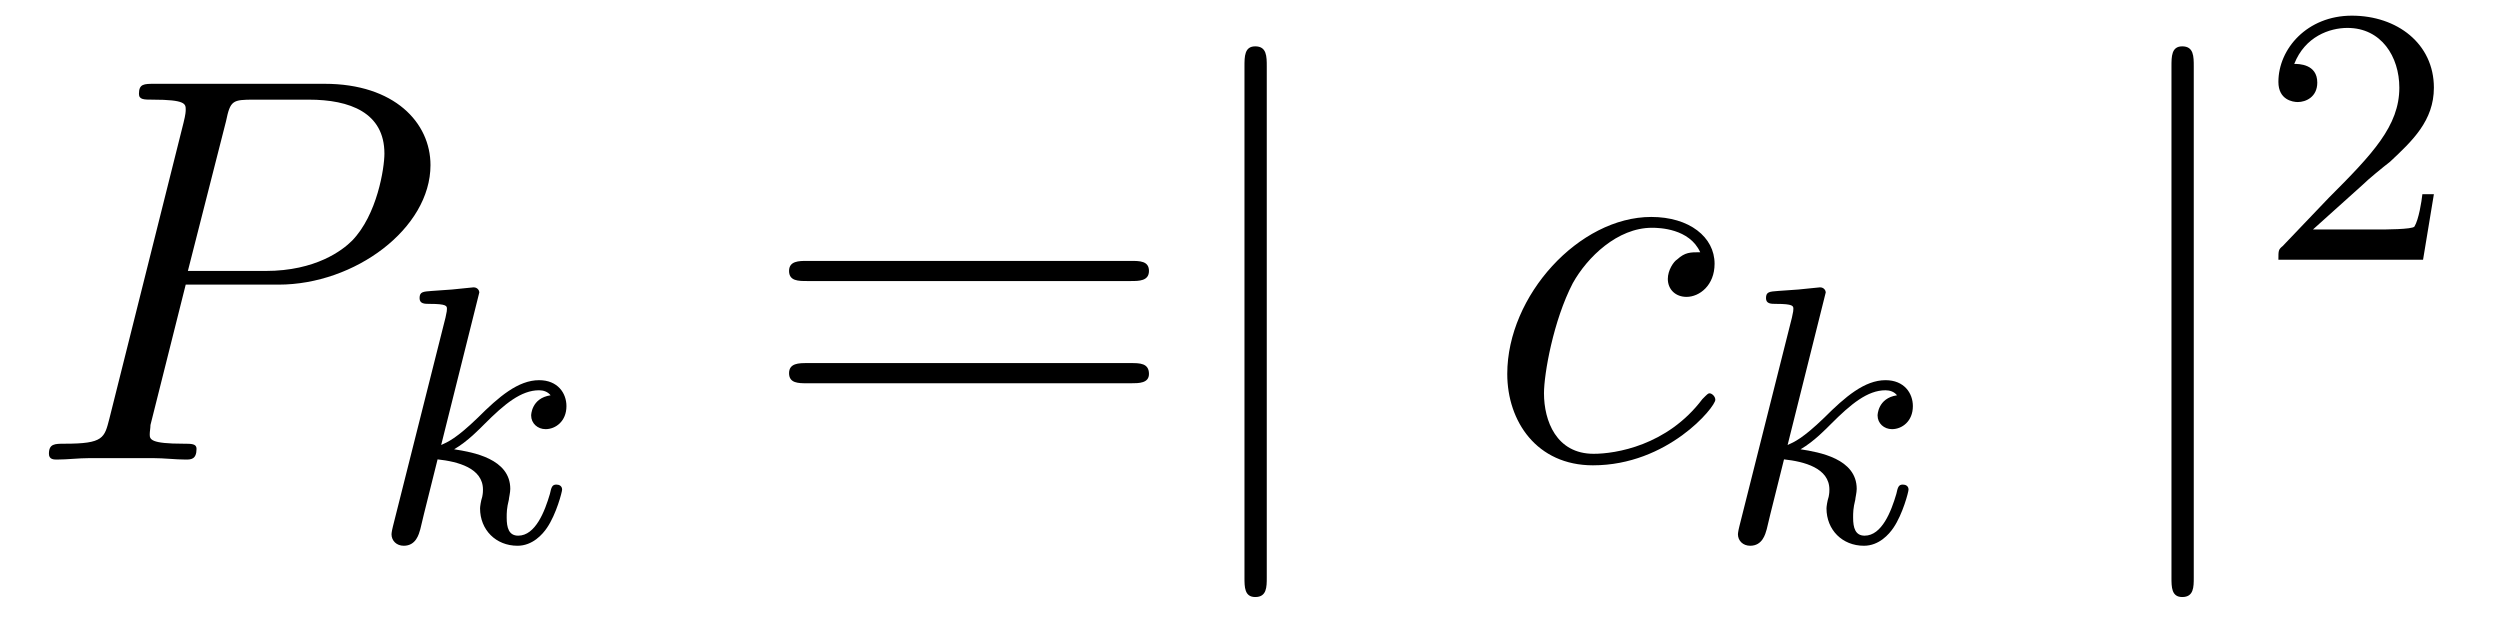
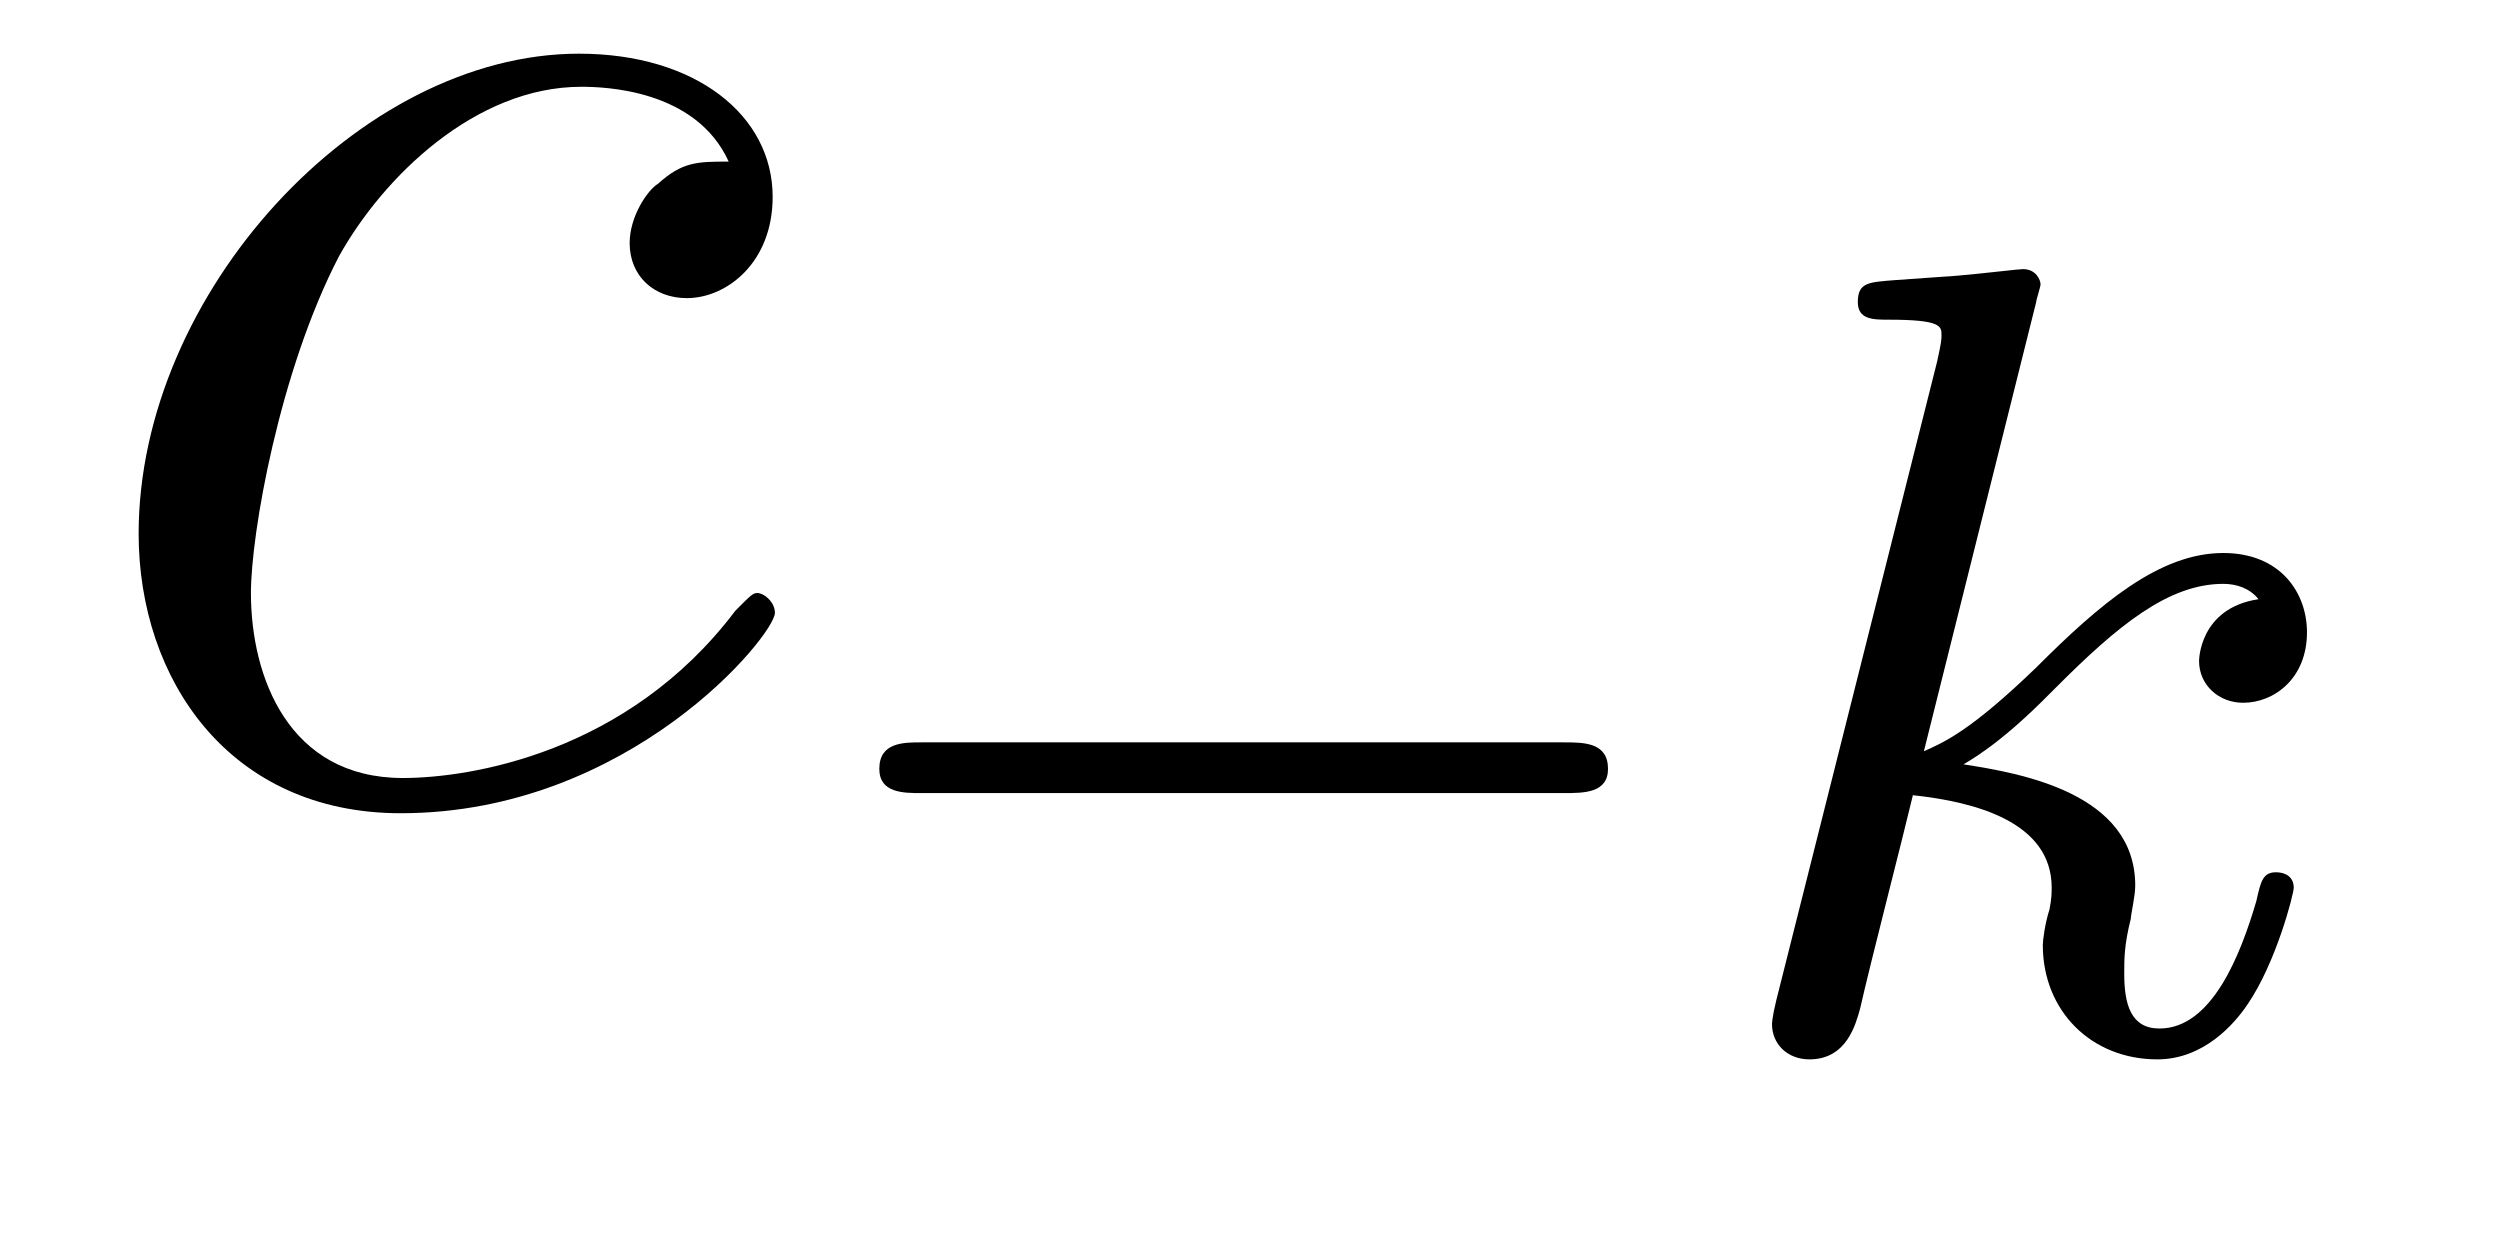
- <svg xmlns="http://www.w3.org/2000/svg" xmlns:xlink="http://www.w3.org/1999/xlink" viewBox="0 0 54.264 13.464" version="1.2">
+ <svg xmlns="http://www.w3.org/2000/svg" xmlns:xlink="http://www.w3.org/1999/xlink" viewBox="0 0 17.744 8.771" version="1.2">
  <defs>
    <g>
      <symbol overflow="visible" id="glyph0-0">
        <path style="stroke:none;" d="" />
      </symbol>
      <symbol overflow="visible" id="glyph0-1">
-         <path style="stroke:none;" d="M 3.531 -3.797 L 5.547 -3.797 C 7.203 -3.797 8.844 -5.016 8.844 -6.391 C 8.844 -7.312 8.062 -8.156 6.547 -8.156 L 2.859 -8.156 C 2.625 -8.156 2.516 -8.156 2.516 -7.938 C 2.516 -7.812 2.625 -7.812 2.812 -7.812 C 3.531 -7.812 3.531 -7.719 3.531 -7.594 C 3.531 -7.562 3.531 -7.5 3.484 -7.312 L 1.875 -0.891 C 1.766 -0.469 1.75 -0.344 0.906 -0.344 C 0.688 -0.344 0.562 -0.344 0.562 -0.125 C 0.562 0 0.672 0 0.734 0 C 0.969 0 1.203 -0.031 1.438 -0.031 L 2.828 -0.031 C 3.062 -0.031 3.312 0 3.531 0 C 3.641 0 3.766 0 3.766 -0.234 C 3.766 -0.344 3.656 -0.344 3.484 -0.344 C 2.766 -0.344 2.75 -0.438 2.75 -0.547 C 2.75 -0.609 2.766 -0.688 2.766 -0.75 Z M 4.406 -7.344 C 4.5 -7.797 4.547 -7.812 5.016 -7.812 L 6.203 -7.812 C 7.094 -7.812 7.844 -7.531 7.844 -6.641 C 7.844 -6.328 7.688 -5.312 7.141 -4.75 C 6.938 -4.547 6.359 -4.094 5.266 -4.094 L 3.578 -4.094 Z M 4.406 -7.344 " />
-       </symbol>
-       <symbol overflow="visible" id="glyph0-2">
        <path style="stroke:none;" d="M 4.672 -4.5 C 4.453 -4.5 4.344 -4.5 4.172 -4.344 C 4.094 -4.297 3.969 -4.109 3.969 -3.922 C 3.969 -3.688 4.141 -3.531 4.375 -3.531 C 4.656 -3.531 4.984 -3.781 4.984 -4.25 C 4.984 -4.828 4.438 -5.266 3.609 -5.266 C 2.047 -5.266 0.484 -3.562 0.484 -1.859 C 0.484 -0.828 1.125 0.125 2.344 0.125 C 3.969 0.125 5 -1.141 5 -1.297 C 5 -1.375 4.922 -1.438 4.875 -1.438 C 4.844 -1.438 4.828 -1.422 4.719 -1.312 C 3.953 -0.297 2.828 -0.125 2.359 -0.125 C 1.547 -0.125 1.281 -0.844 1.281 -1.438 C 1.281 -1.859 1.484 -3.016 1.906 -3.828 C 2.219 -4.391 2.875 -5.031 3.625 -5.031 C 3.781 -5.031 4.438 -5.016 4.672 -4.5 Z M 4.672 -4.5 " />
      </symbol>
      <symbol overflow="visible" id="glyph1-0">
        <path style="stroke:none;" d="" />
      </symbol>
      <symbol overflow="visible" id="glyph1-1">
-         <path style="stroke:none;" d="M 2.328 -5.297 C 2.328 -5.312 2.359 -5.406 2.359 -5.422 C 2.359 -5.453 2.328 -5.531 2.234 -5.531 C 2.203 -5.531 1.953 -5.5 1.766 -5.484 L 1.328 -5.453 C 1.141 -5.438 1.062 -5.438 1.062 -5.297 C 1.062 -5.172 1.172 -5.172 1.281 -5.172 C 1.656 -5.172 1.656 -5.125 1.656 -5.062 C 1.656 -5.031 1.656 -5.016 1.625 -4.875 L 0.484 -0.344 C 0.453 -0.219 0.453 -0.172 0.453 -0.172 C 0.453 -0.031 0.562 0.078 0.719 0.078 C 0.984 0.078 1.047 -0.172 1.078 -0.281 C 1.156 -0.625 1.375 -1.469 1.453 -1.797 C 1.891 -1.75 2.438 -1.609 2.438 -1.141 C 2.438 -1.109 2.438 -1.062 2.422 -0.984 C 2.391 -0.891 2.375 -0.766 2.375 -0.734 C 2.375 -0.266 2.719 0.078 3.188 0.078 C 3.516 0.078 3.734 -0.172 3.828 -0.312 C 4.031 -0.609 4.156 -1.094 4.156 -1.141 C 4.156 -1.219 4.094 -1.25 4.031 -1.25 C 3.938 -1.25 3.922 -1.188 3.891 -1.047 C 3.781 -0.672 3.578 -0.141 3.203 -0.141 C 3 -0.141 2.953 -0.312 2.953 -0.531 C 2.953 -0.641 2.953 -0.734 3 -0.922 C 3 -0.953 3.031 -1.078 3.031 -1.156 C 3.031 -1.812 2.219 -1.953 1.812 -2.016 C 2.109 -2.188 2.375 -2.469 2.469 -2.562 C 2.906 -3 3.266 -3.297 3.656 -3.297 C 3.75 -3.297 3.844 -3.266 3.906 -3.188 C 3.484 -3.125 3.484 -2.75 3.484 -2.75 C 3.484 -2.578 3.625 -2.453 3.797 -2.453 C 4.016 -2.453 4.25 -2.625 4.25 -2.953 C 4.25 -3.234 4.062 -3.516 3.656 -3.516 C 3.203 -3.516 2.781 -3.156 2.328 -2.703 C 1.859 -2.25 1.672 -2.172 1.531 -2.109 Z M 2.328 -5.297 " />
+         <path style="stroke:none;" d="M 5.562 -1.812 C 5.703 -1.812 5.875 -1.812 5.875 -1.984 C 5.875 -2.172 5.703 -2.172 5.562 -2.172 L 1 -2.172 C 0.875 -2.172 0.703 -2.172 0.703 -1.984 C 0.703 -1.812 0.875 -1.812 1 -1.812 Z M 5.562 -1.812 " />
      </symbol>
      <symbol overflow="visible" id="glyph2-0">
        <path style="stroke:none;" d="" />
      </symbol>
      <symbol overflow="visible" id="glyph2-1">
-         <path style="stroke:none;" d="M 8.062 -3.875 C 8.234 -3.875 8.453 -3.875 8.453 -4.094 C 8.453 -4.312 8.25 -4.312 8.062 -4.312 L 1.031 -4.312 C 0.859 -4.312 0.641 -4.312 0.641 -4.094 C 0.641 -3.875 0.844 -3.875 1.031 -3.875 Z M 8.062 -1.656 C 8.234 -1.656 8.453 -1.656 8.453 -1.859 C 8.453 -2.094 8.25 -2.094 8.062 -2.094 L 1.031 -2.094 C 0.859 -2.094 0.641 -2.094 0.641 -1.875 C 0.641 -1.656 0.844 -1.656 1.031 -1.656 Z M 8.062 -1.656 " />
-       </symbol>
-       <symbol overflow="visible" id="glyph3-0">
-         <path style="stroke:none;" d="" />
-       </symbol>
-       <symbol overflow="visible" id="glyph3-1">
-         <path style="stroke:none;" d="M 1.906 -8.531 C 1.906 -8.75 1.906 -8.969 1.656 -8.969 C 1.422 -8.969 1.422 -8.75 1.422 -8.531 L 1.422 2.562 C 1.422 2.766 1.422 2.984 1.656 2.984 C 1.906 2.984 1.906 2.766 1.906 2.562 Z M 1.906 -8.531 " />
-       </symbol>
-       <symbol overflow="visible" id="glyph4-0">
-         <path style="stroke:none;" d="" />
-       </symbol>
-       <symbol overflow="visible" id="glyph4-1">
-         <path style="stroke:none;" d="M 2.25 -1.625 C 2.375 -1.75 2.703 -2.016 2.844 -2.125 C 3.328 -2.578 3.797 -3.016 3.797 -3.734 C 3.797 -4.688 3 -5.297 2.016 -5.297 C 1.047 -5.297 0.422 -4.578 0.422 -3.859 C 0.422 -3.469 0.734 -3.422 0.844 -3.422 C 1.016 -3.422 1.266 -3.531 1.266 -3.844 C 1.266 -4.25 0.859 -4.25 0.766 -4.25 C 1 -4.844 1.531 -5.031 1.922 -5.031 C 2.656 -5.031 3.047 -4.406 3.047 -3.734 C 3.047 -2.906 2.469 -2.297 1.516 -1.344 L 0.516 -0.297 C 0.422 -0.219 0.422 -0.203 0.422 0 L 3.562 0 L 3.797 -1.422 L 3.547 -1.422 C 3.531 -1.266 3.469 -0.875 3.375 -0.719 C 3.328 -0.656 2.719 -0.656 2.594 -0.656 L 1.172 -0.656 Z M 2.25 -1.625 " />
+         <path style="stroke:none;" d="M 2.328 -5.297 C 2.328 -5.312 2.359 -5.406 2.359 -5.422 C 2.359 -5.453 2.328 -5.531 2.234 -5.531 C 2.203 -5.531 1.953 -5.5 1.766 -5.484 L 1.328 -5.453 C 1.141 -5.438 1.062 -5.438 1.062 -5.297 C 1.062 -5.172 1.172 -5.172 1.281 -5.172 C 1.656 -5.172 1.656 -5.125 1.656 -5.062 C 1.656 -5.031 1.656 -5.016 1.625 -4.875 L 0.484 -0.344 C 0.453 -0.219 0.453 -0.172 0.453 -0.172 C 0.453 -0.031 0.562 0.078 0.719 0.078 C 0.984 0.078 1.047 -0.172 1.078 -0.281 C 1.156 -0.625 1.375 -1.469 1.453 -1.797 C 1.891 -1.75 2.438 -1.609 2.438 -1.141 C 2.438 -1.109 2.438 -1.062 2.422 -0.984 C 2.391 -0.891 2.375 -0.766 2.375 -0.734 C 2.375 -0.266 2.719 0.078 3.188 0.078 C 3.516 0.078 3.734 -0.172 3.828 -0.312 C 4.031 -0.609 4.156 -1.094 4.156 -1.141 C 4.156 -1.219 4.094 -1.25 4.031 -1.25 C 3.938 -1.25 3.922 -1.188 3.891 -1.047 C 3.781 -0.672 3.578 -0.141 3.203 -0.141 C 3 -0.141 2.953 -0.312 2.953 -0.531 C 2.953 -0.641 2.953 -0.734 3 -0.922 C 3 -0.953 3.031 -1.078 3.031 -1.156 C 3.031 -1.812 2.219 -1.953 1.812 -2.016 C 2.109 -2.188 2.375 -2.469 2.469 -2.562 C 2.906 -3 3.266 -3.297 3.656 -3.297 C 3.75 -3.297 3.844 -3.266 3.906 -3.188 C 3.484 -3.125 3.484 -2.75 3.484 -2.75 C 3.484 -2.578 3.625 -2.453 3.797 -2.453 C 4.016 -2.453 4.25 -2.625 4.25 -2.953 C 4.25 -3.234 4.062 -3.516 3.656 -3.516 C 3.203 -3.516 2.781 -3.156 2.328 -2.703 C 1.859 -2.25 1.672 -2.172 1.531 -2.109 Z M 2.328 -5.297 " />
      </symbol>
    </g>
  </defs>
  <g id="surface1">
    <g style="fill:rgb(0%,0%,0%);fill-opacity:1;">
-       <use xlink:href="#glyph0-1" x="0.5" y="9.975" />
+       <use xlink:href="#glyph0-1" x="0.5" y="5.647" />
    </g>
    <g style="fill:rgb(0%,0%,0%);fill-opacity:1;">
-       <use xlink:href="#glyph1-1" x="8.045" y="11.768" />
+       <use xlink:href="#glyph1-1" x="5.538" y="7.441" />
    </g>
    <g style="fill:rgb(0%,0%,0%);fill-opacity:1;">
-       <use xlink:href="#glyph2-1" x="16.486" y="9.975" />
-     </g>
-     <g style="fill:rgb(0%,0%,0%);fill-opacity:1;">
-       <use xlink:href="#glyph3-1" x="25.59" y="9.975" />
-     </g>
-     <g style="fill:rgb(0%,0%,0%);fill-opacity:1;">
-       <use xlink:href="#glyph0-2" x="32.232" y="9.975" />
-     </g>
-     <g style="fill:rgb(0%,0%,0%);fill-opacity:1;">
-       <use xlink:href="#glyph1-1" x="37.27" y="11.768" />
-     </g>
-     <g style="fill:rgb(0%,0%,0%);fill-opacity:1;">
-       <use xlink:href="#glyph3-1" x="45.711" y="9.975" />
-     </g>
-     <g style="fill:rgb(0%,0%,0%);fill-opacity:1;">
-       <use xlink:href="#glyph4-1" x="49.032" y="5.637" />
+       <use xlink:href="#glyph2-1" x="12.124" y="7.441" />
    </g>
  </g>
</svg>
